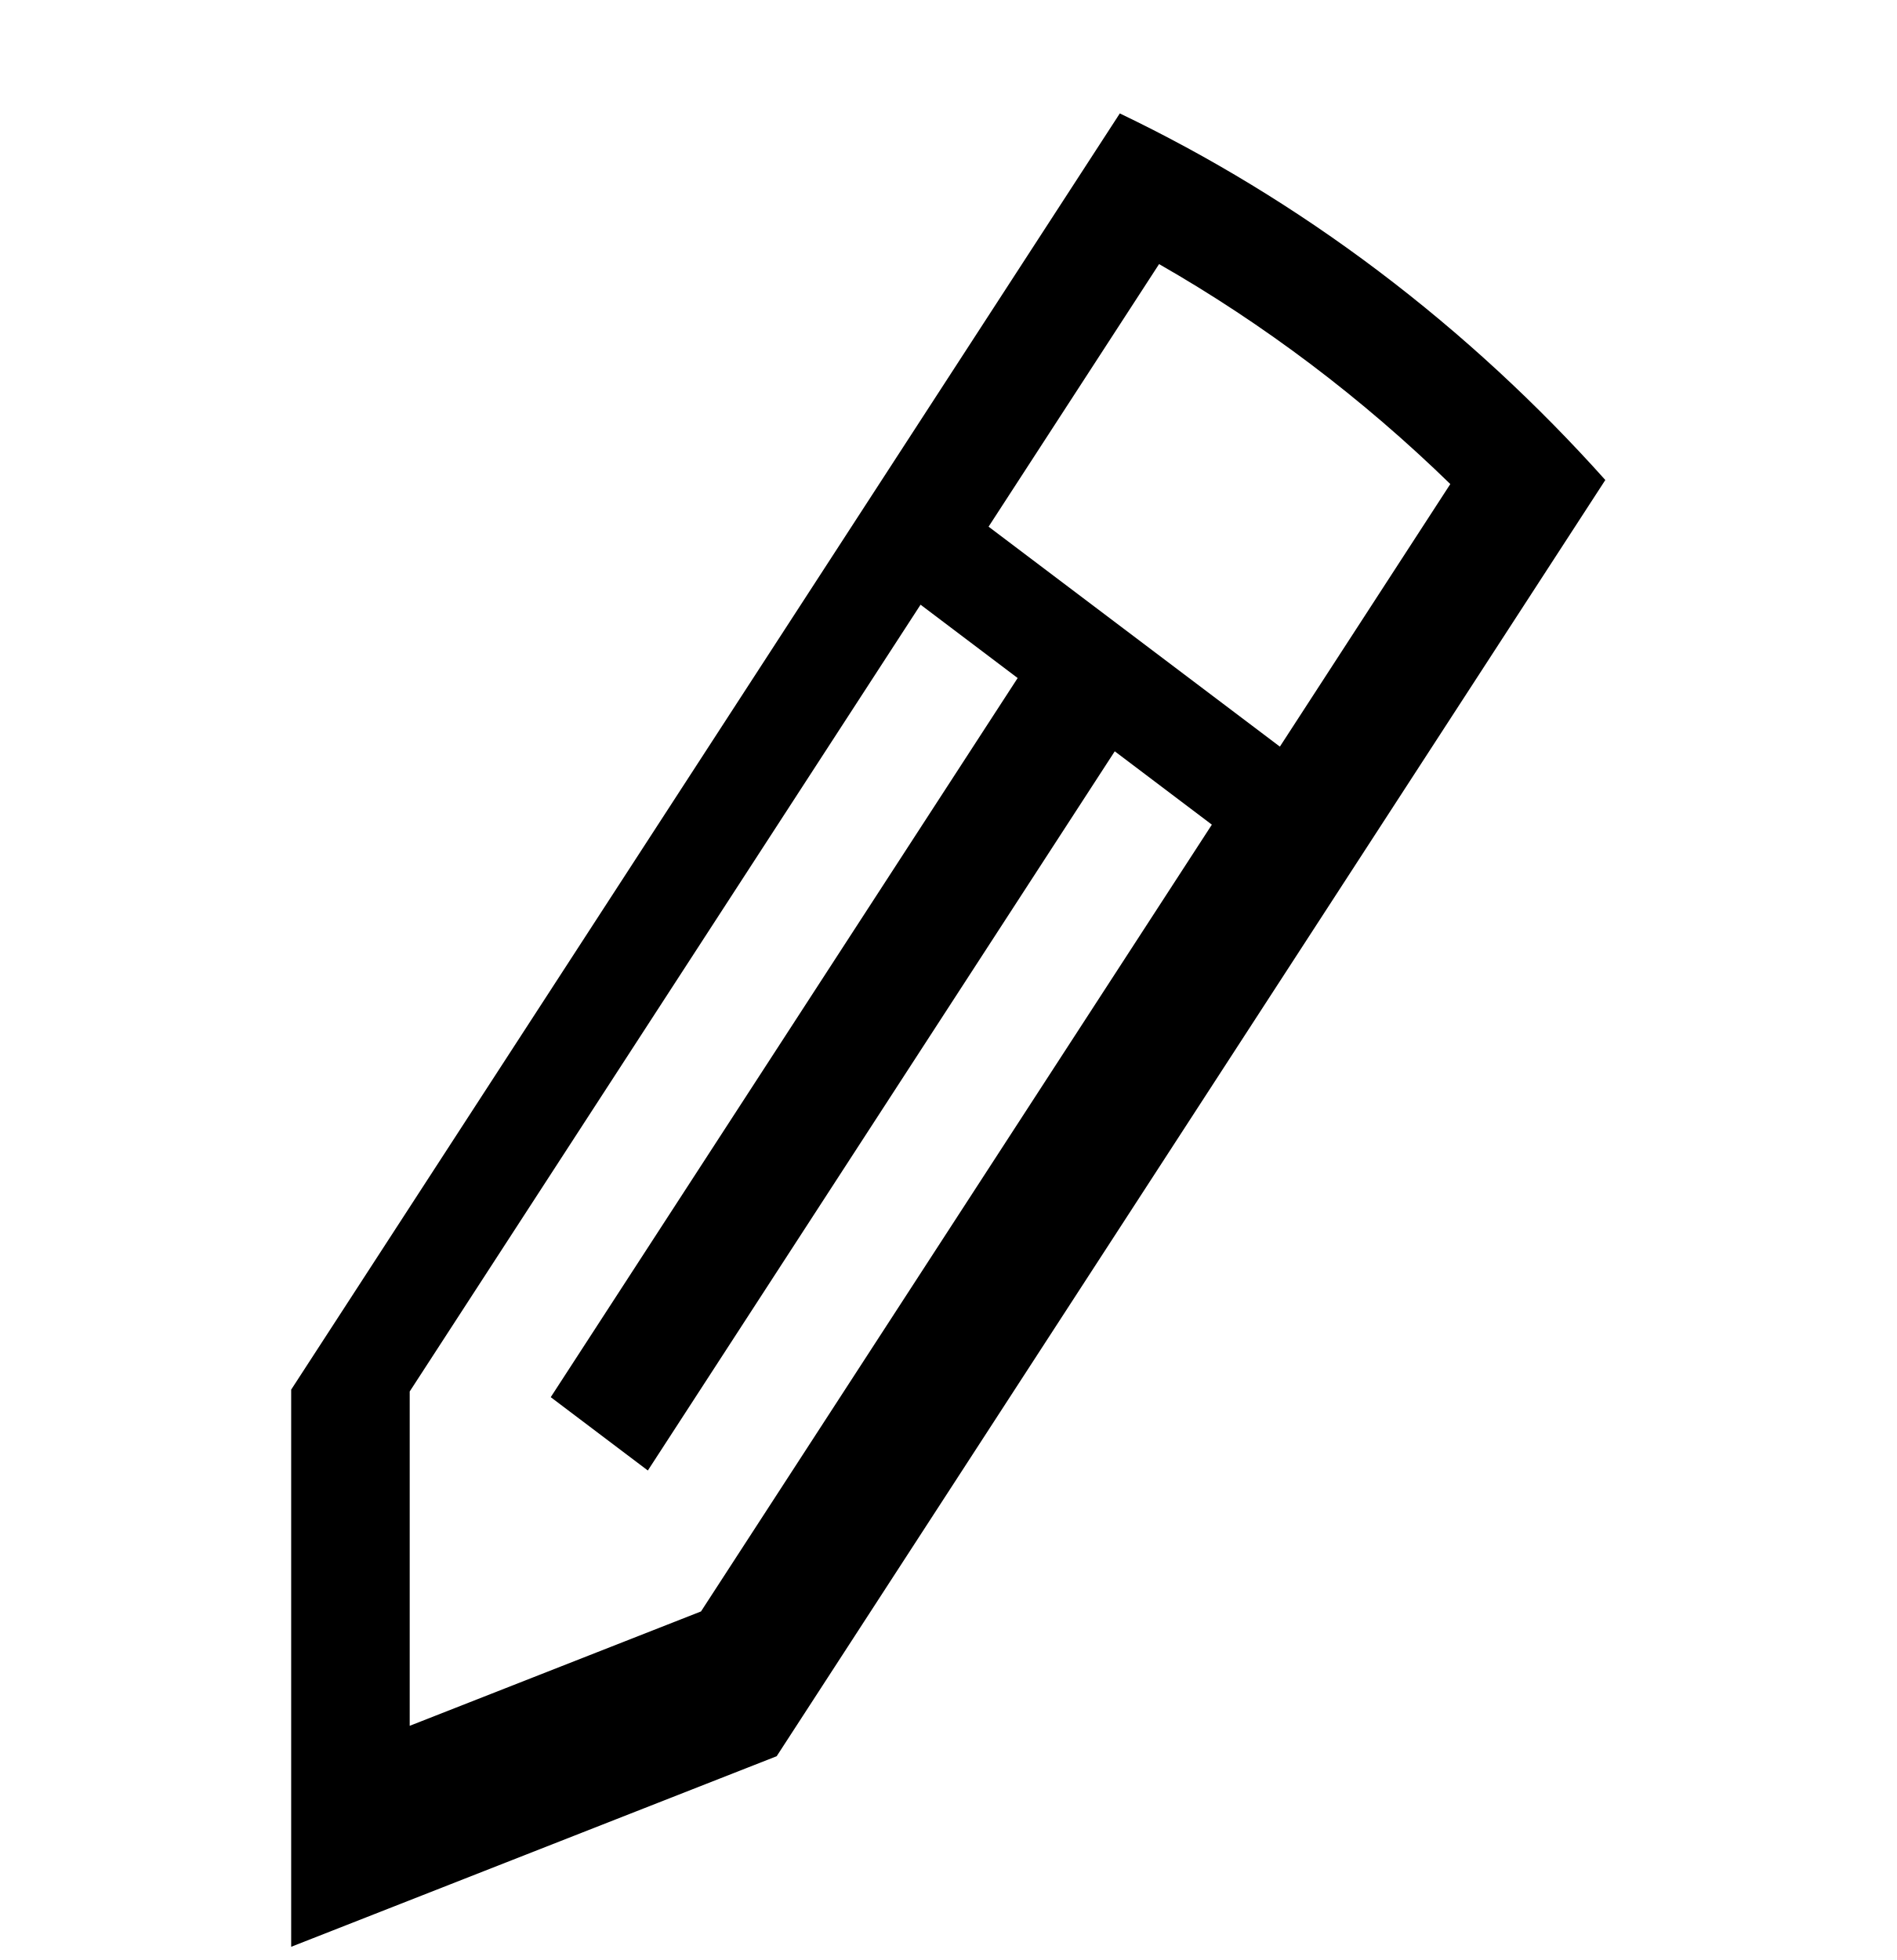
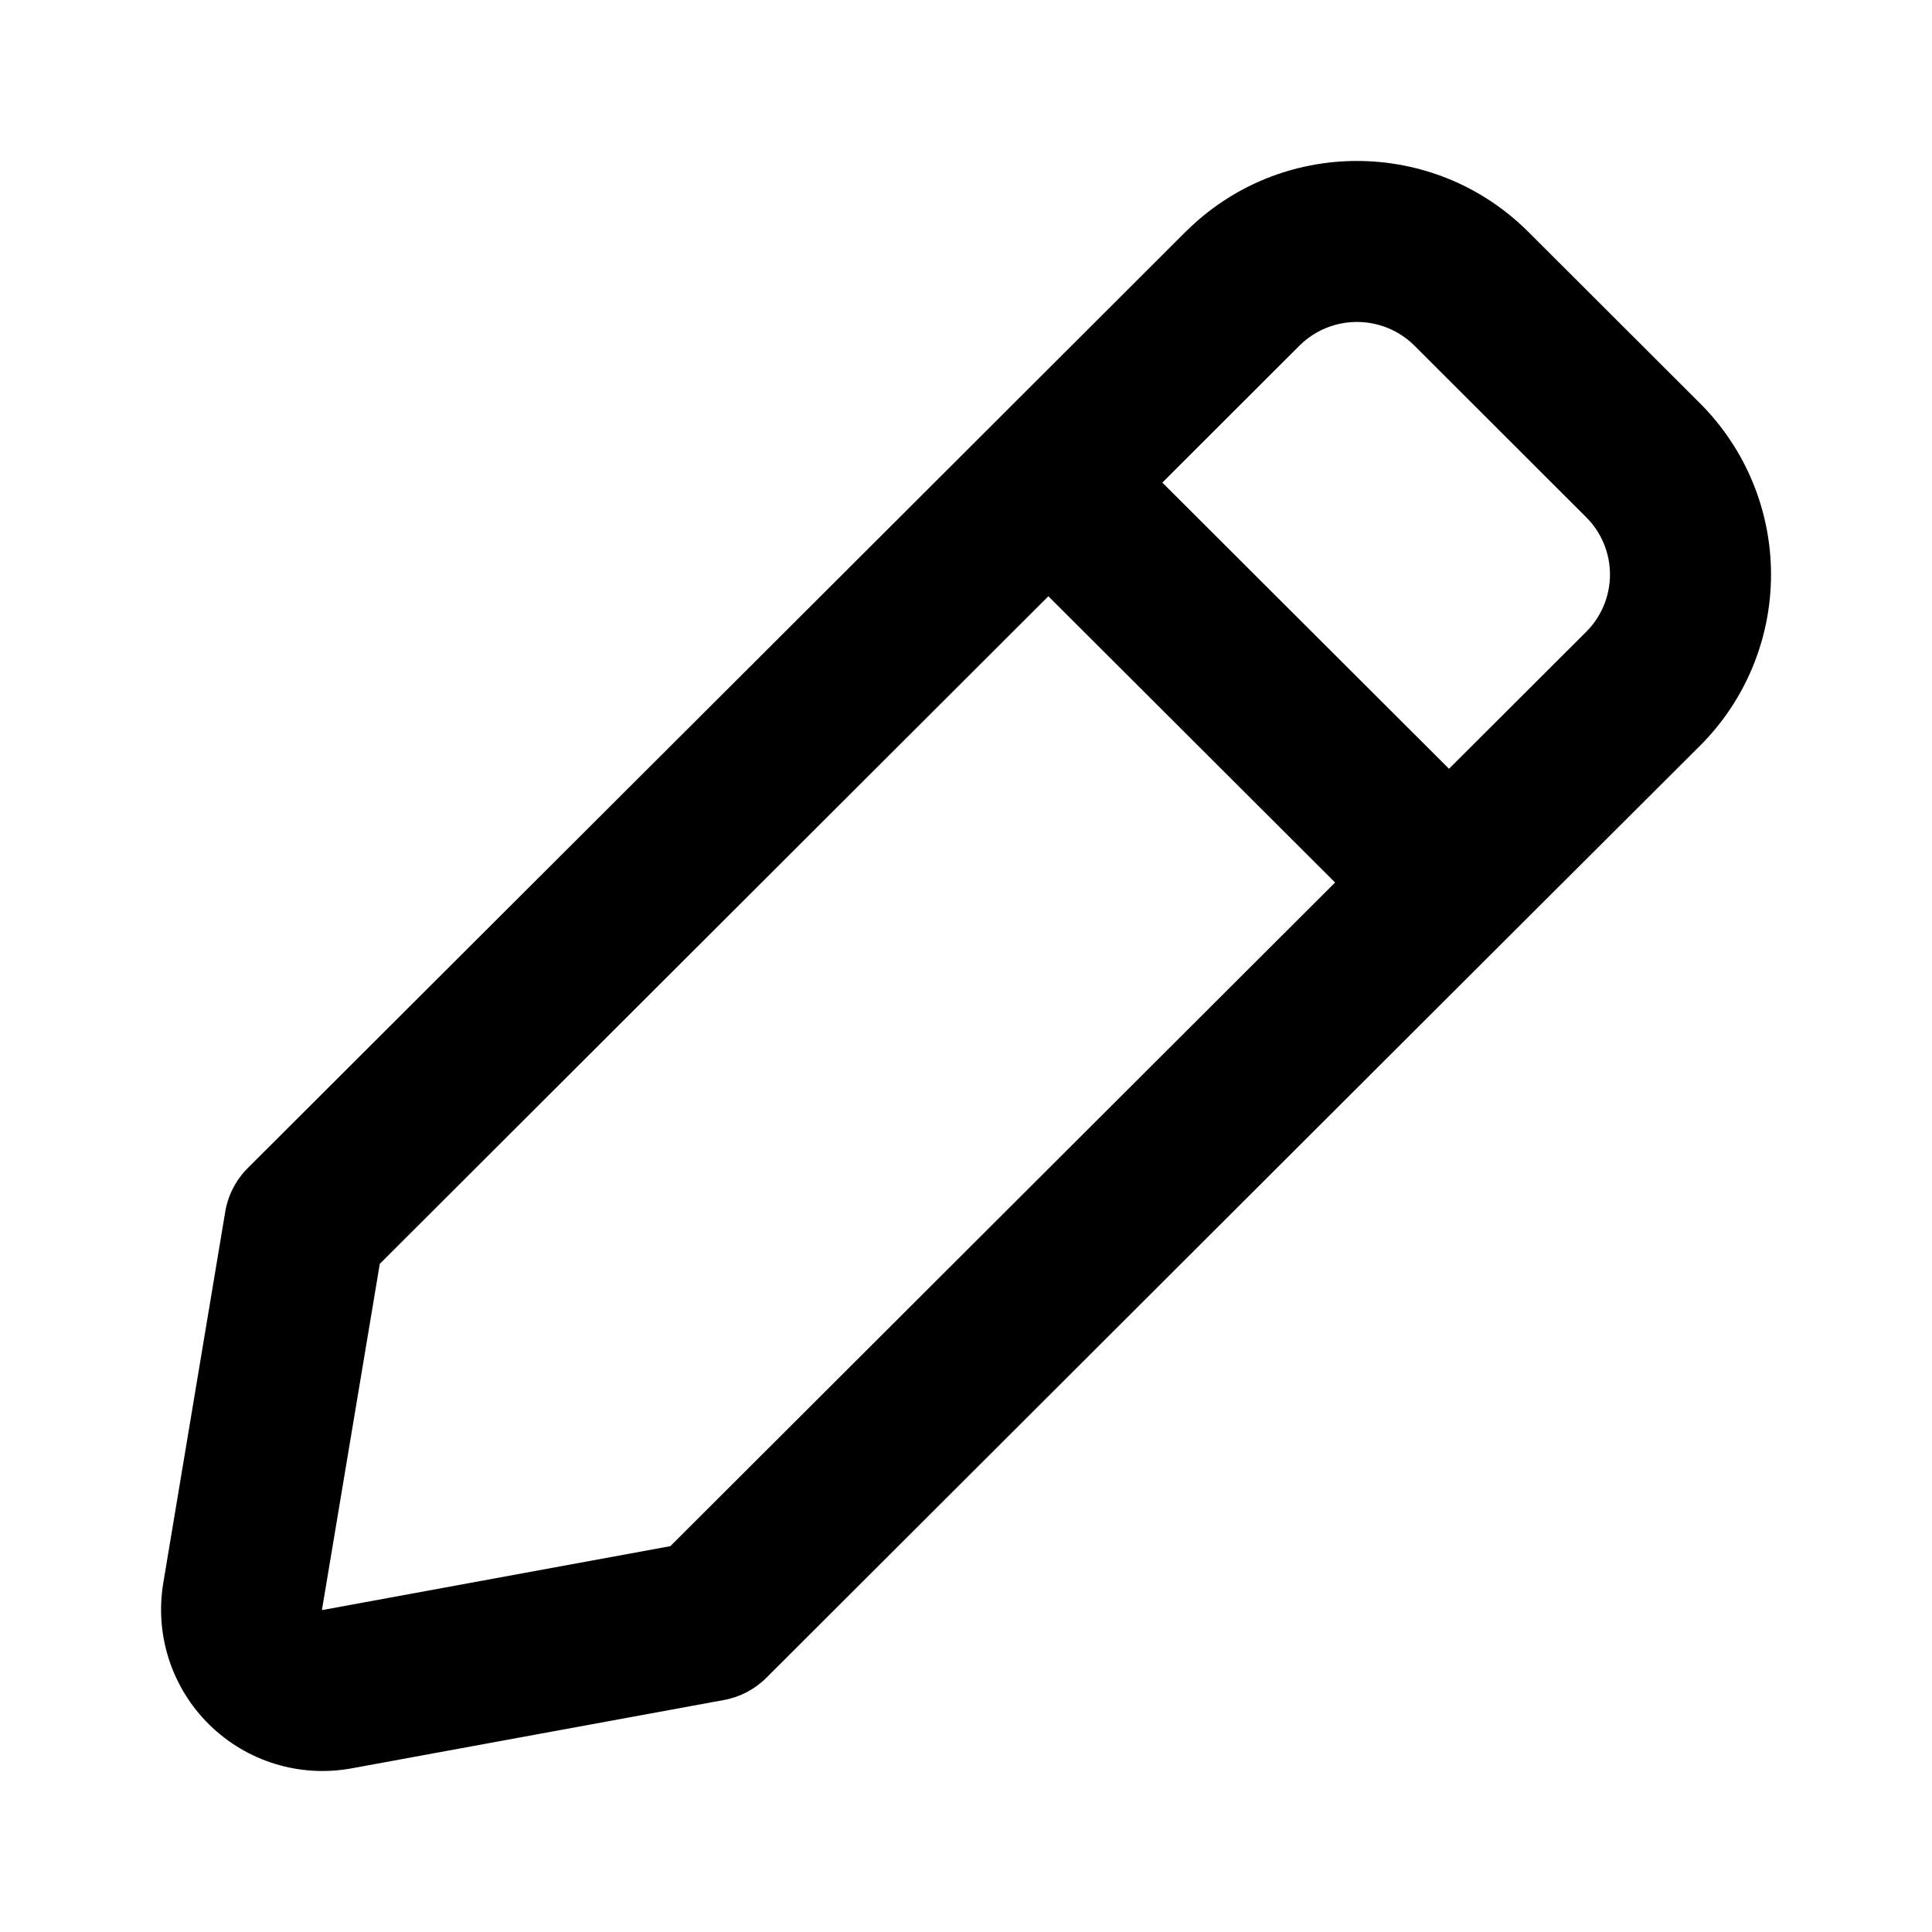
- <svg xmlns="http://www.w3.org/2000/svg" width="30" height="31" viewBox="0 0 30 31" fill="none">
-   <path fill-rule="evenodd" clip-rule="evenodd" d="M21.814 4.294L21.813 4.293C20.5 3.302 19.127 2.471 17.714 1.794L4.606 21.979L4.606 30.791L12.286 27.777L25.394 7.592C24.321 6.393 23.127 5.286 21.814 4.294ZM18.335 4.177C19.159 4.648 19.961 5.177 20.738 5.763L20.738 5.763C21.515 6.35 22.25 6.982 22.942 7.656L20.246 11.809L15.638 8.33L18.335 4.177ZM6.481 27.296L11.089 25.487L19.17 13.043L17.634 11.883L10.248 23.258L8.712 22.098L16.098 10.724L14.562 9.564L6.481 22.008L6.481 27.296Z" fill="black" />
+ <svg xmlns="http://www.w3.org/2000/svg" width="30" height="30" viewBox="0 0 24 24">
+   <path fill="black" fill-rule="evenodd" d="M14.728 2.88a3.013 3.013 0 0 1 4.257 0l2.133 2.13a3.005 3.005 0 0 1 0 4.254l-2.412 2.406-9.186 9.172a1 1 0 0 1-.526.276l-4.626.849a2.005 2.005 0 0 1-2.34-2.301l.77-4.613a1 1 0 0 1 .28-.543l9.239-9.223 2.41-2.407ZM18 9.55l1.704-1.701a1.005 1.005 0 0 0 0-1.424l-2.132-2.13a1.014 1.014 0 0 0-1.431 0l-1.702 1.7L18 9.55Zm-4.977-2.143L4.718 15.7 4 19.995v.002h.001l.003.003h.003l4.32-.793 8.258-8.244-3.562-3.556Z" clip-rule="evenodd" />
</svg>
